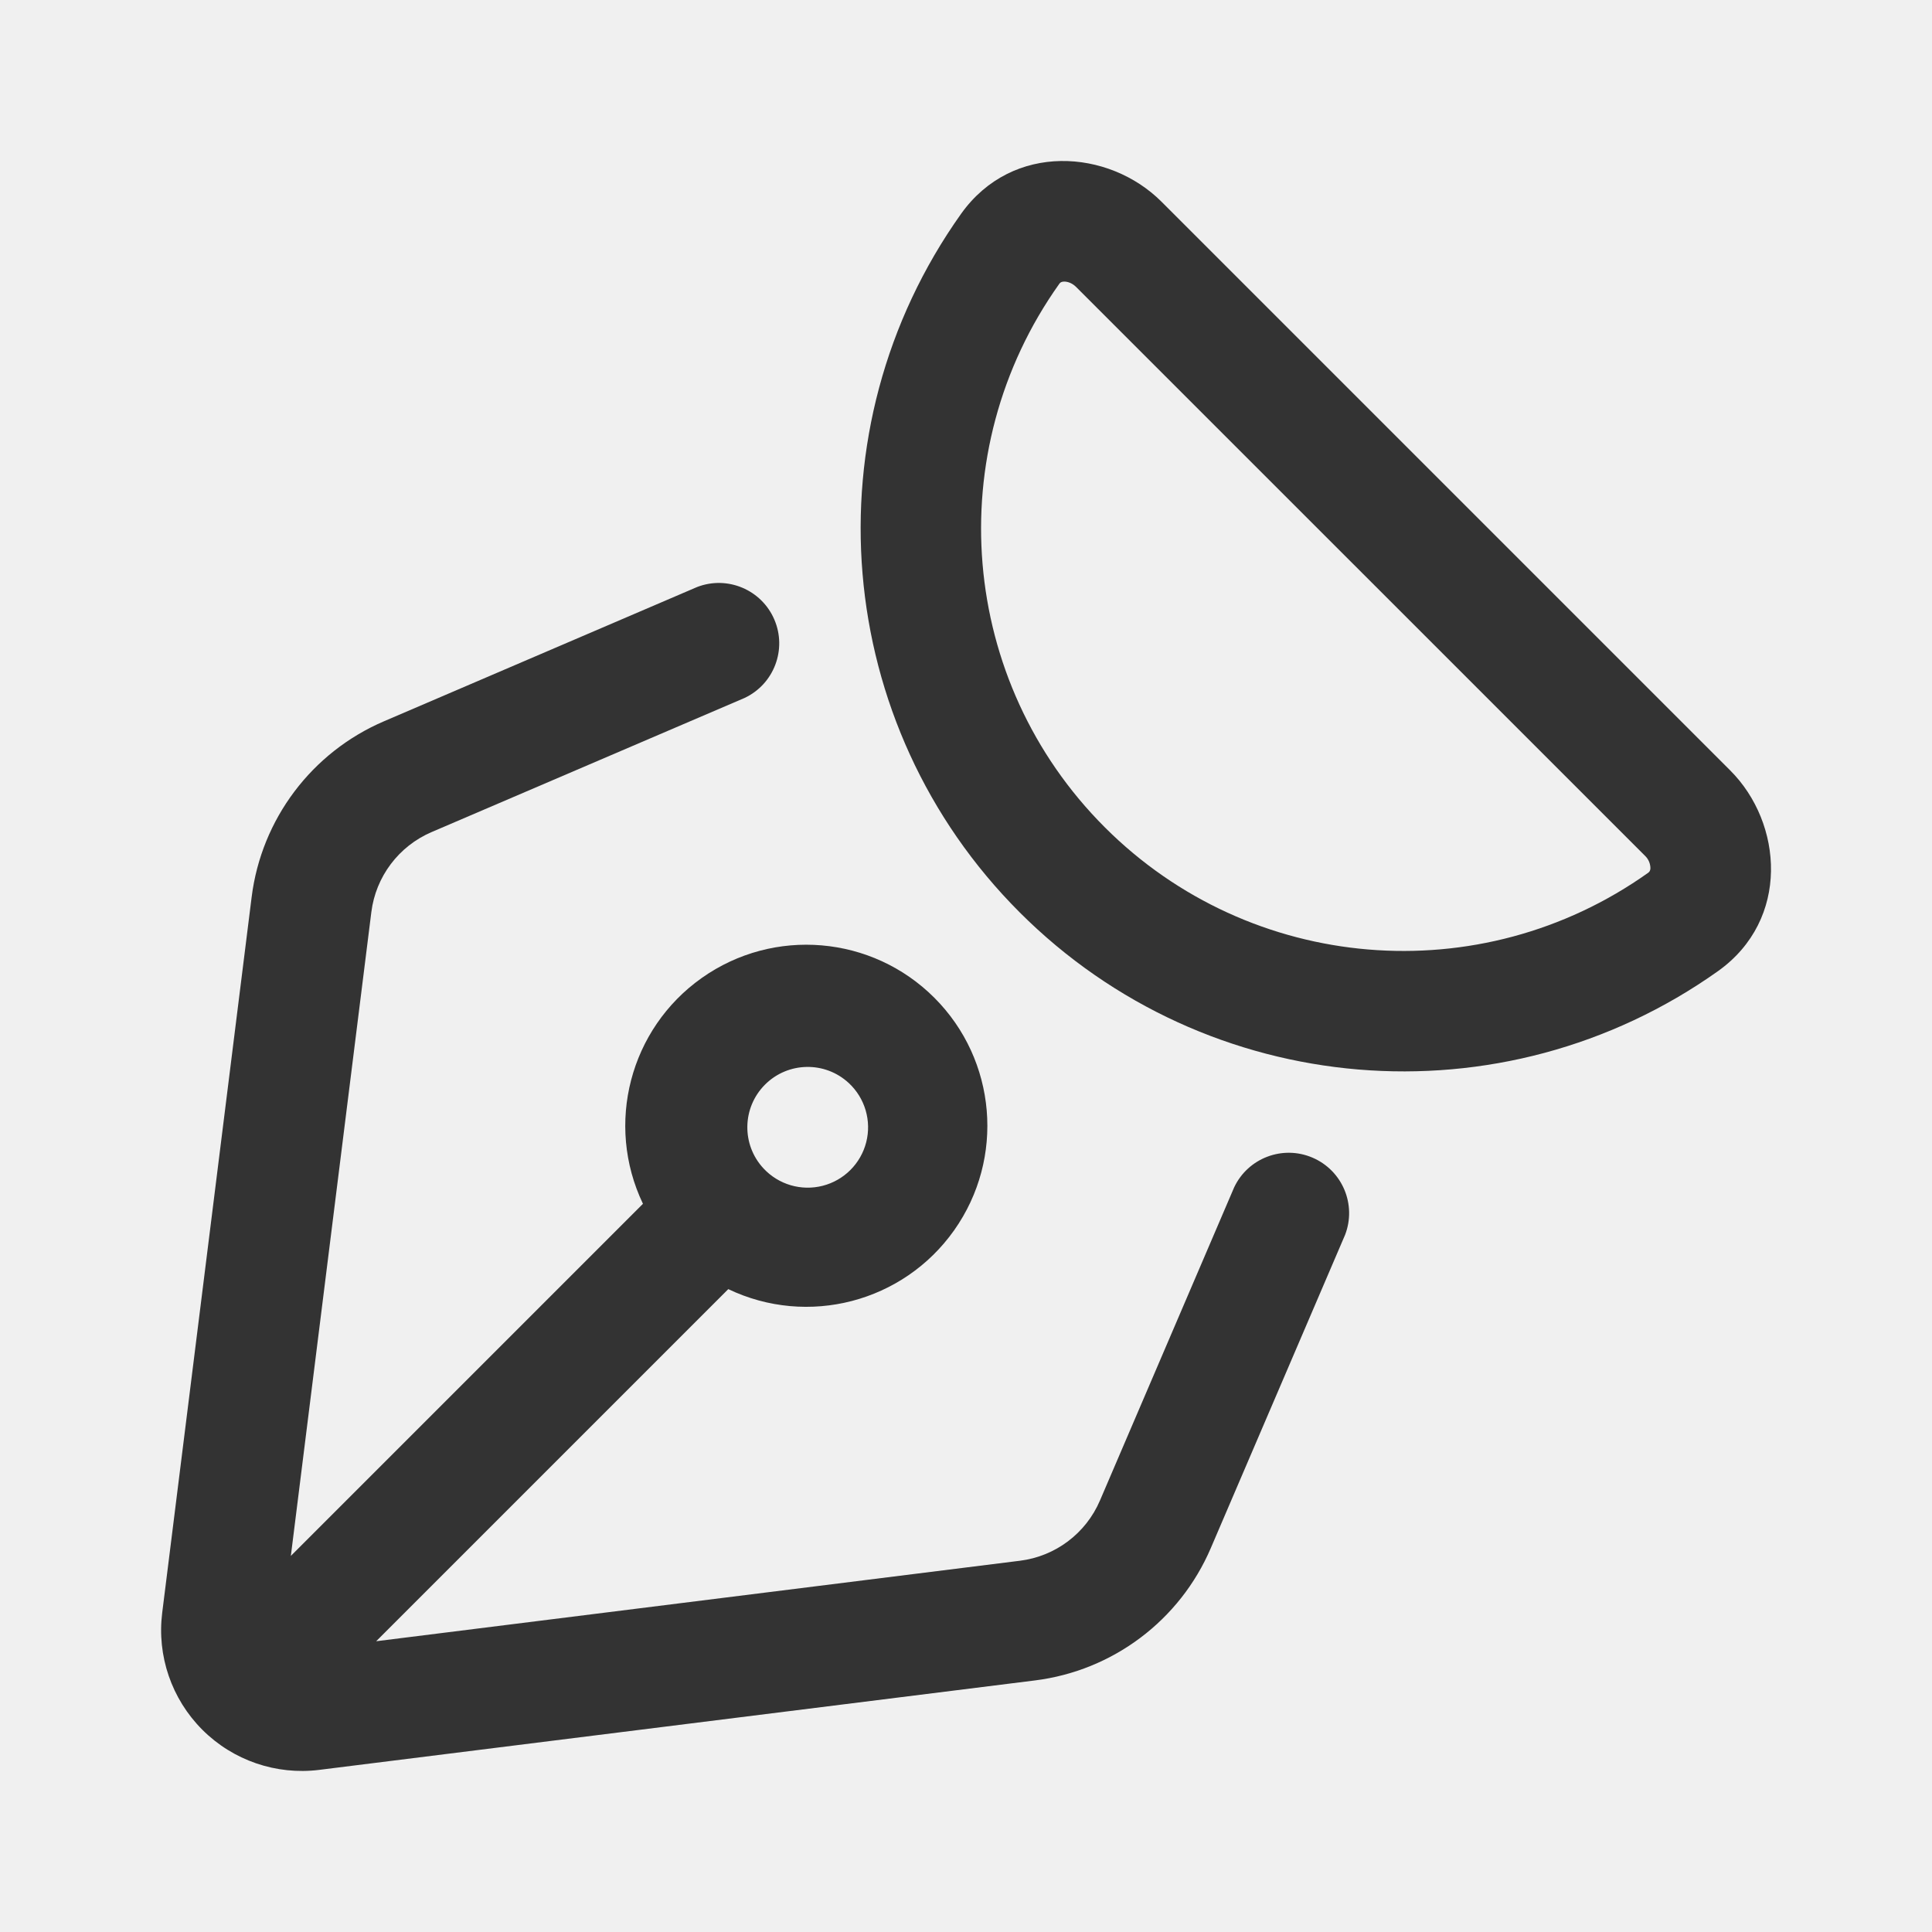
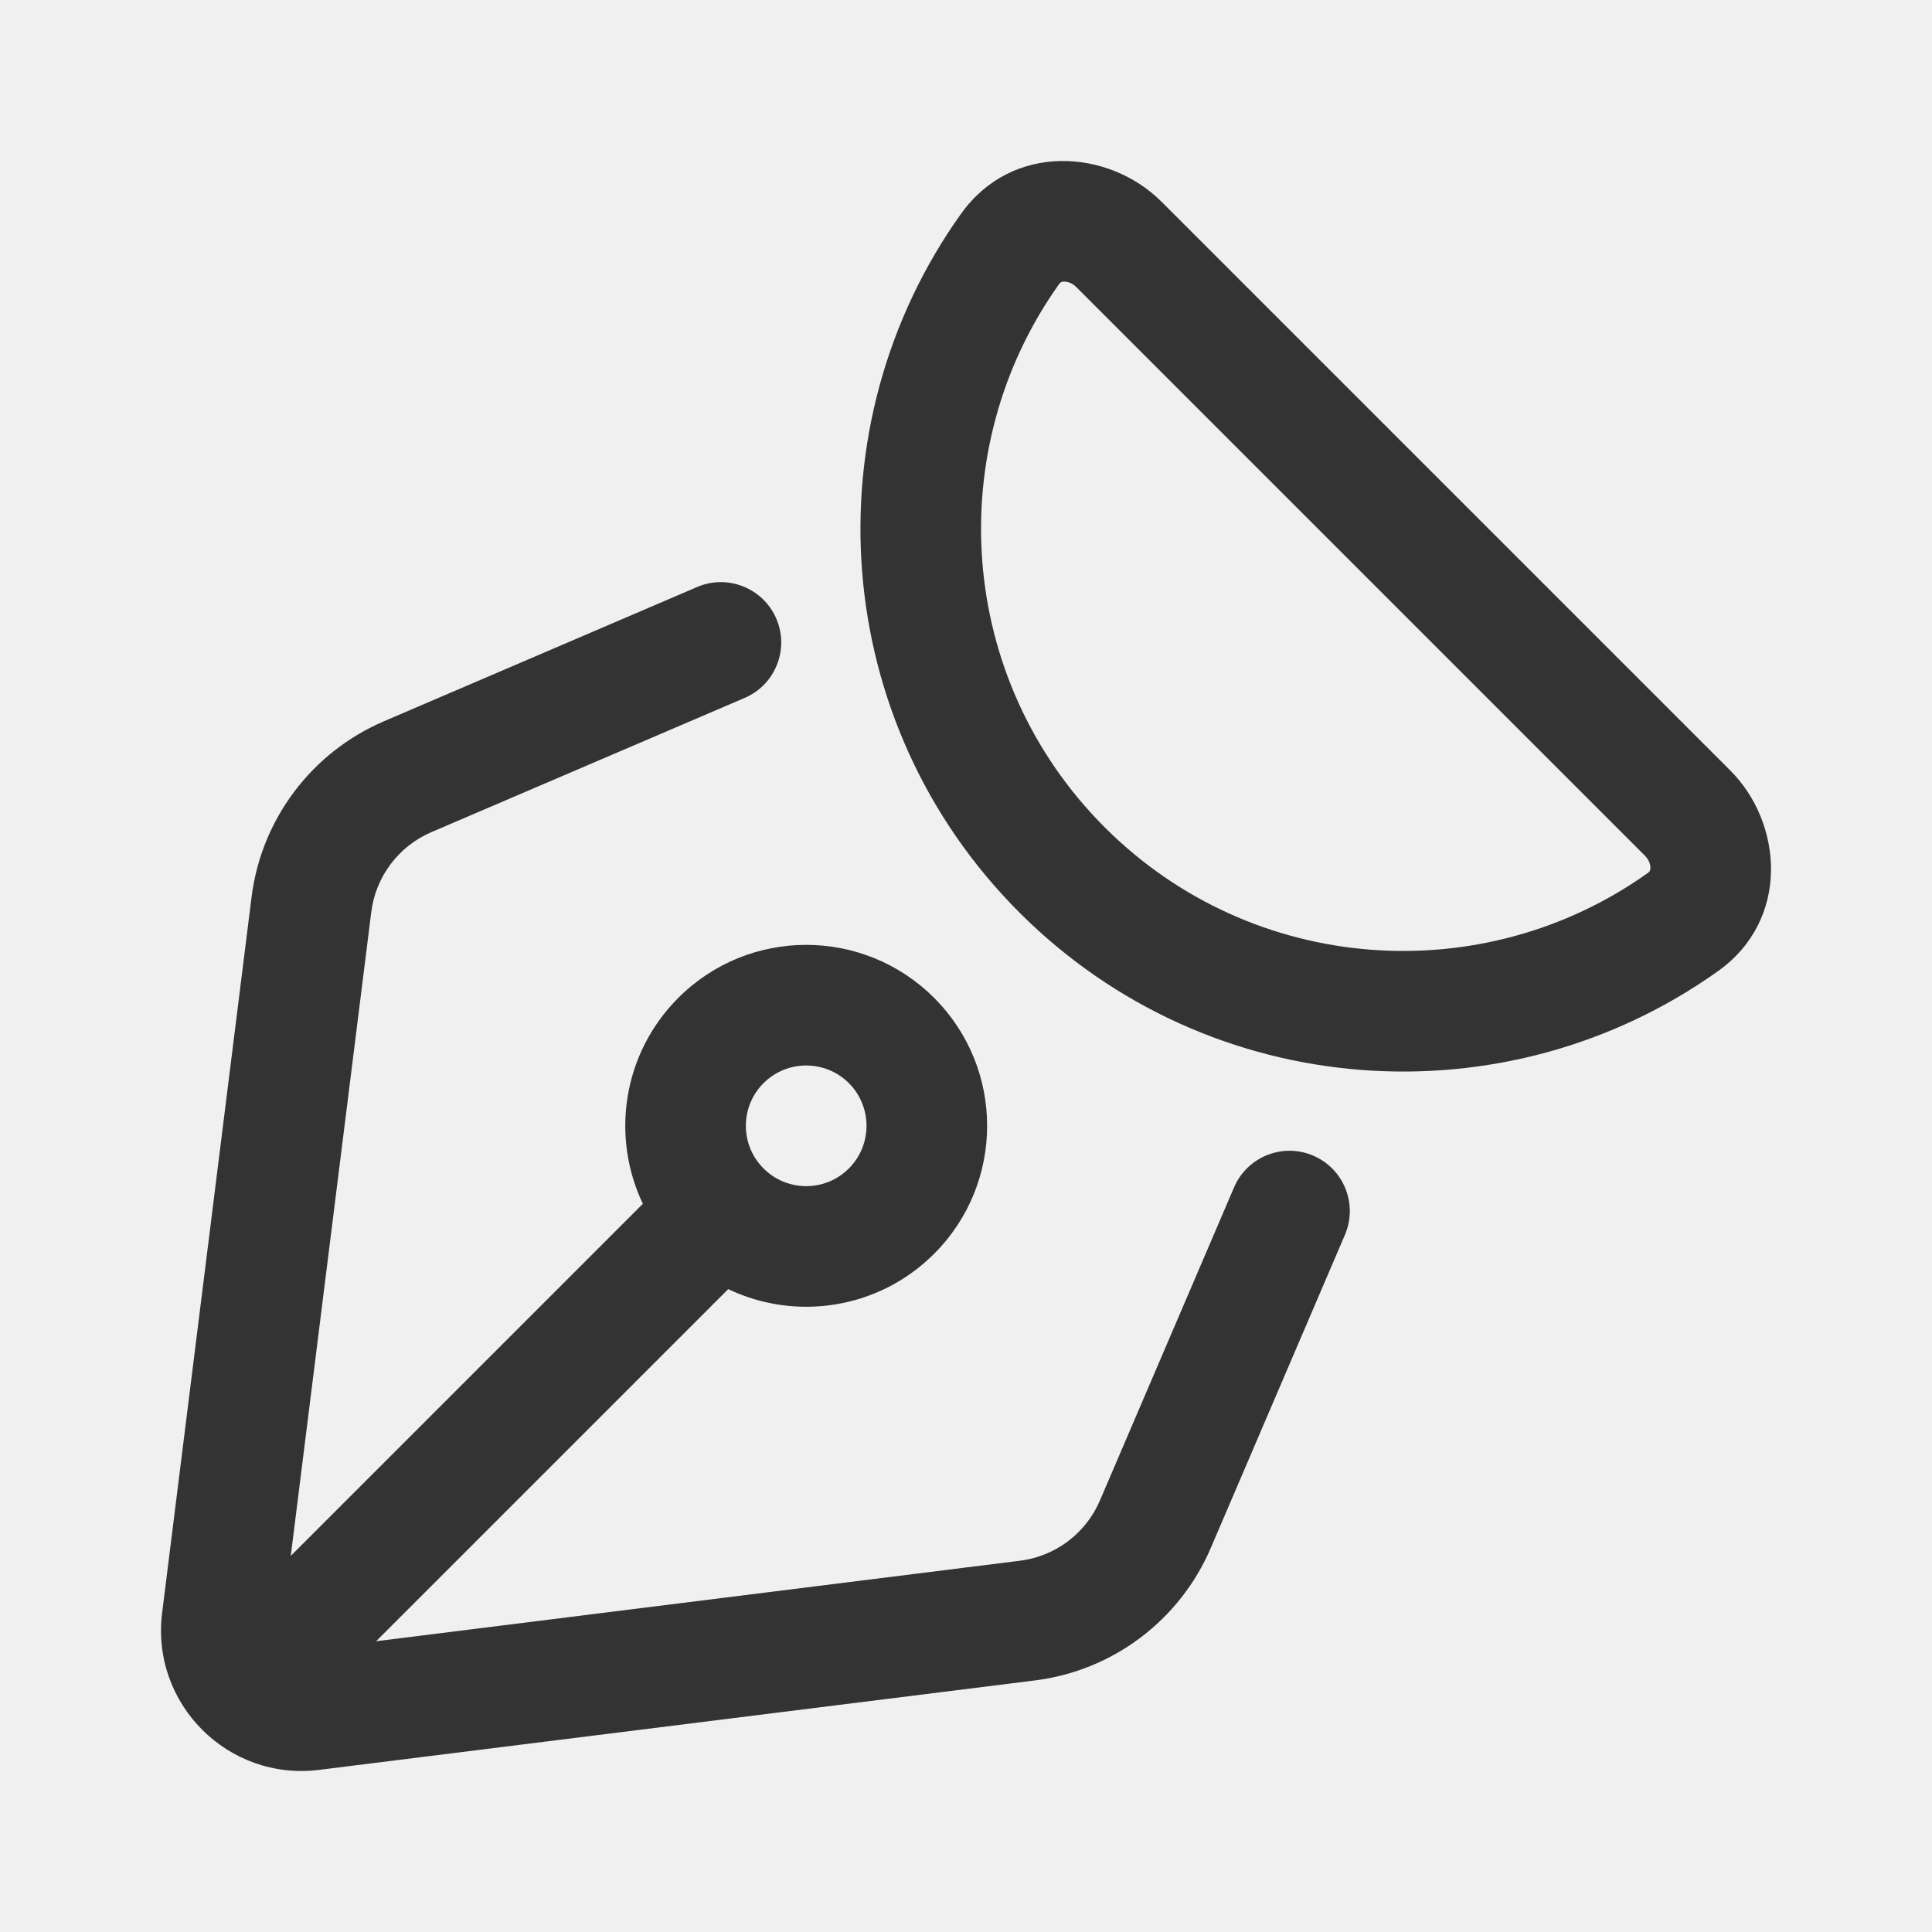
- <svg xmlns="http://www.w3.org/2000/svg" width="24" height="24" fill="none">
-   <g fill="#333" clip-path="url(#a)">
-     <path d="M14.429 2.506c-.654-.654-1.852-.745-2.49.15a6.745 6.745 0 0 0 9.405 9.406c.895-.64.804-1.837.15-2.491l-7.065-7.065Zm-1.06 1.06 7.065 7.064a.216.216 0 0 1 .068.153c0 .019-.005.03-.008.037a.06.06 0 0 1-.02.022 5.246 5.246 0 0 1-7.316-7.315.06.06 0 0 1 .022-.021.087.087 0 0 1 .037-.008c.041-.001.101.016.152.068Z" />
-     <path d="M9.25 8.67a.75.75 0 0 0-.59-1.378L4.77 8.96a2.747 2.747 0 0 0-1.644 2.184l-1.111 8.89a1.748 1.748 0 0 0 1.951 1.952l8.89-1.111a2.747 2.747 0 0 0 2.185-1.644l1.668-3.891a.75.75 0 0 0-1.378-.59l-1.667 3.89a1.249 1.249 0 0 1-.993.748l-7.998 1 4.374-4.374a2.249 2.249 0 1 0-1.06-1.06l-4.374 4.374 1-7.998c.055-.44.34-.818.747-.993L9.25 8.67Zm1.295 4.785a.75.75 0 1 1-1.06 1.06.75.75 0 0 1 1.06-1.06Z" />
+ <svg xmlns="http://www.w3.org/2000/svg" viewBox="0 0 24 24" fill="none">
+   <g clip-path="url(#clip0_2208_12310)">
+     <path d="M14.429 2.506C13.775 1.852 12.577 1.761 11.938 2.656C10.058 5.291 10.3 8.972 12.664 11.336C15.028 13.7 18.709 13.942 21.344 12.062C22.239 11.423 22.148 10.225 21.494 9.571L14.429 2.506ZM13.37 3.566L20.434 10.63C20.486 10.682 20.503 10.742 20.502 10.783C20.501 10.802 20.497 10.814 20.494 10.82C20.491 10.825 20.487 10.832 20.473 10.842C18.425 12.304 15.561 12.115 13.723 10.277C11.885 8.439 11.696 5.575 13.158 3.527C13.168 3.513 13.175 3.509 13.18 3.506C13.186 3.503 13.198 3.499 13.217 3.498C13.258 3.497 13.318 3.514 13.37 3.566Z" fill="#333333" />
+     <path d="M9.25 8.67C9.631 8.507 9.807 8.066 9.644 7.686C9.481 7.306 9.04 7.129 8.66 7.292L4.769 8.96C3.872 9.345 3.246 10.176 3.125 11.144L2.014 20.035C1.872 21.166 2.834 22.128 3.965 21.986L12.856 20.875C13.824 20.754 14.655 20.128 15.04 19.231L16.707 15.34C16.87 14.96 16.694 14.519 16.314 14.356C15.934 14.193 15.493 14.369 15.33 14.75L13.663 18.641C13.488 19.049 13.11 19.333 12.67 19.388L4.672 20.388L9.046 16.014C9.881 16.413 10.912 16.267 11.604 15.575C12.482 14.697 12.482 13.274 11.604 12.396C10.726 11.518 9.303 11.518 8.426 12.396C7.734 13.088 7.587 14.119 7.986 14.954L3.612 19.328L4.612 11.33C4.667 10.89 4.951 10.512 5.359 10.337L9.25 8.67ZM10.545 13.455C10.837 13.748 10.837 14.222 10.545 14.515C10.252 14.808 9.778 14.808 9.485 14.515C9.192 14.222 9.192 13.748 9.485 13.455C9.778 13.163 10.252 13.163 10.545 13.455Z" fill="#333333" />
  </g>
  <defs>
-     <clipPath id="a">
-       <path fill="#fff" d="M0 0h24v24H0z" />
+     <clipPath id="clip0_2208_12310">
+       <rect width="24" height="24" fill="white" />
    </clipPath>
  </defs>
</svg>
